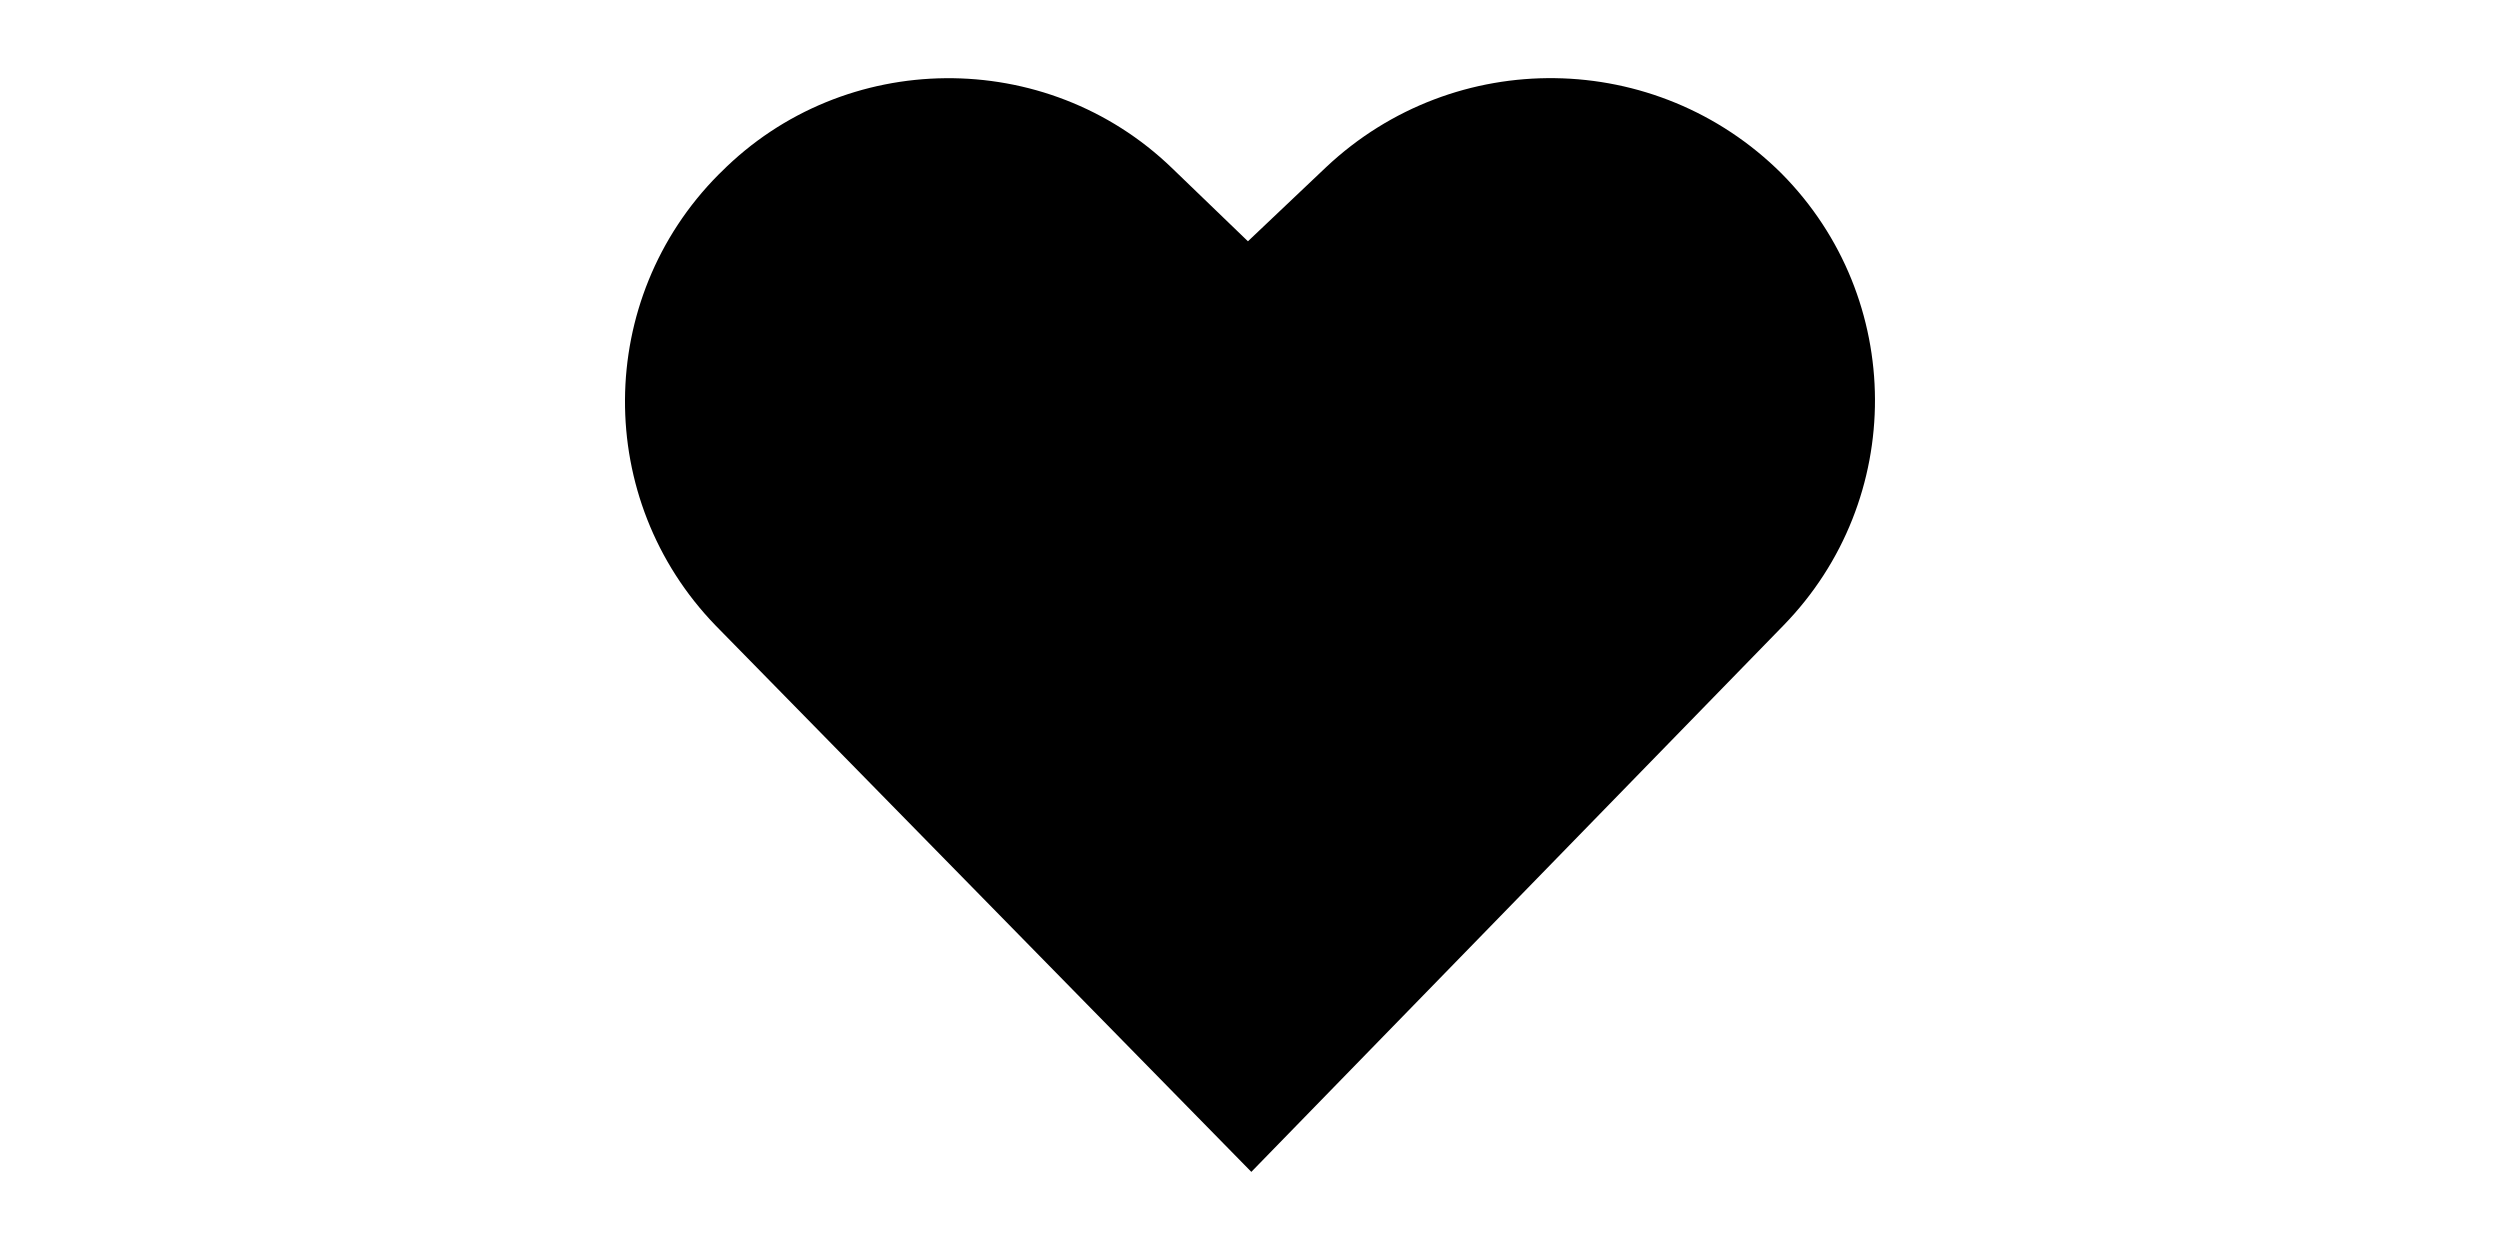
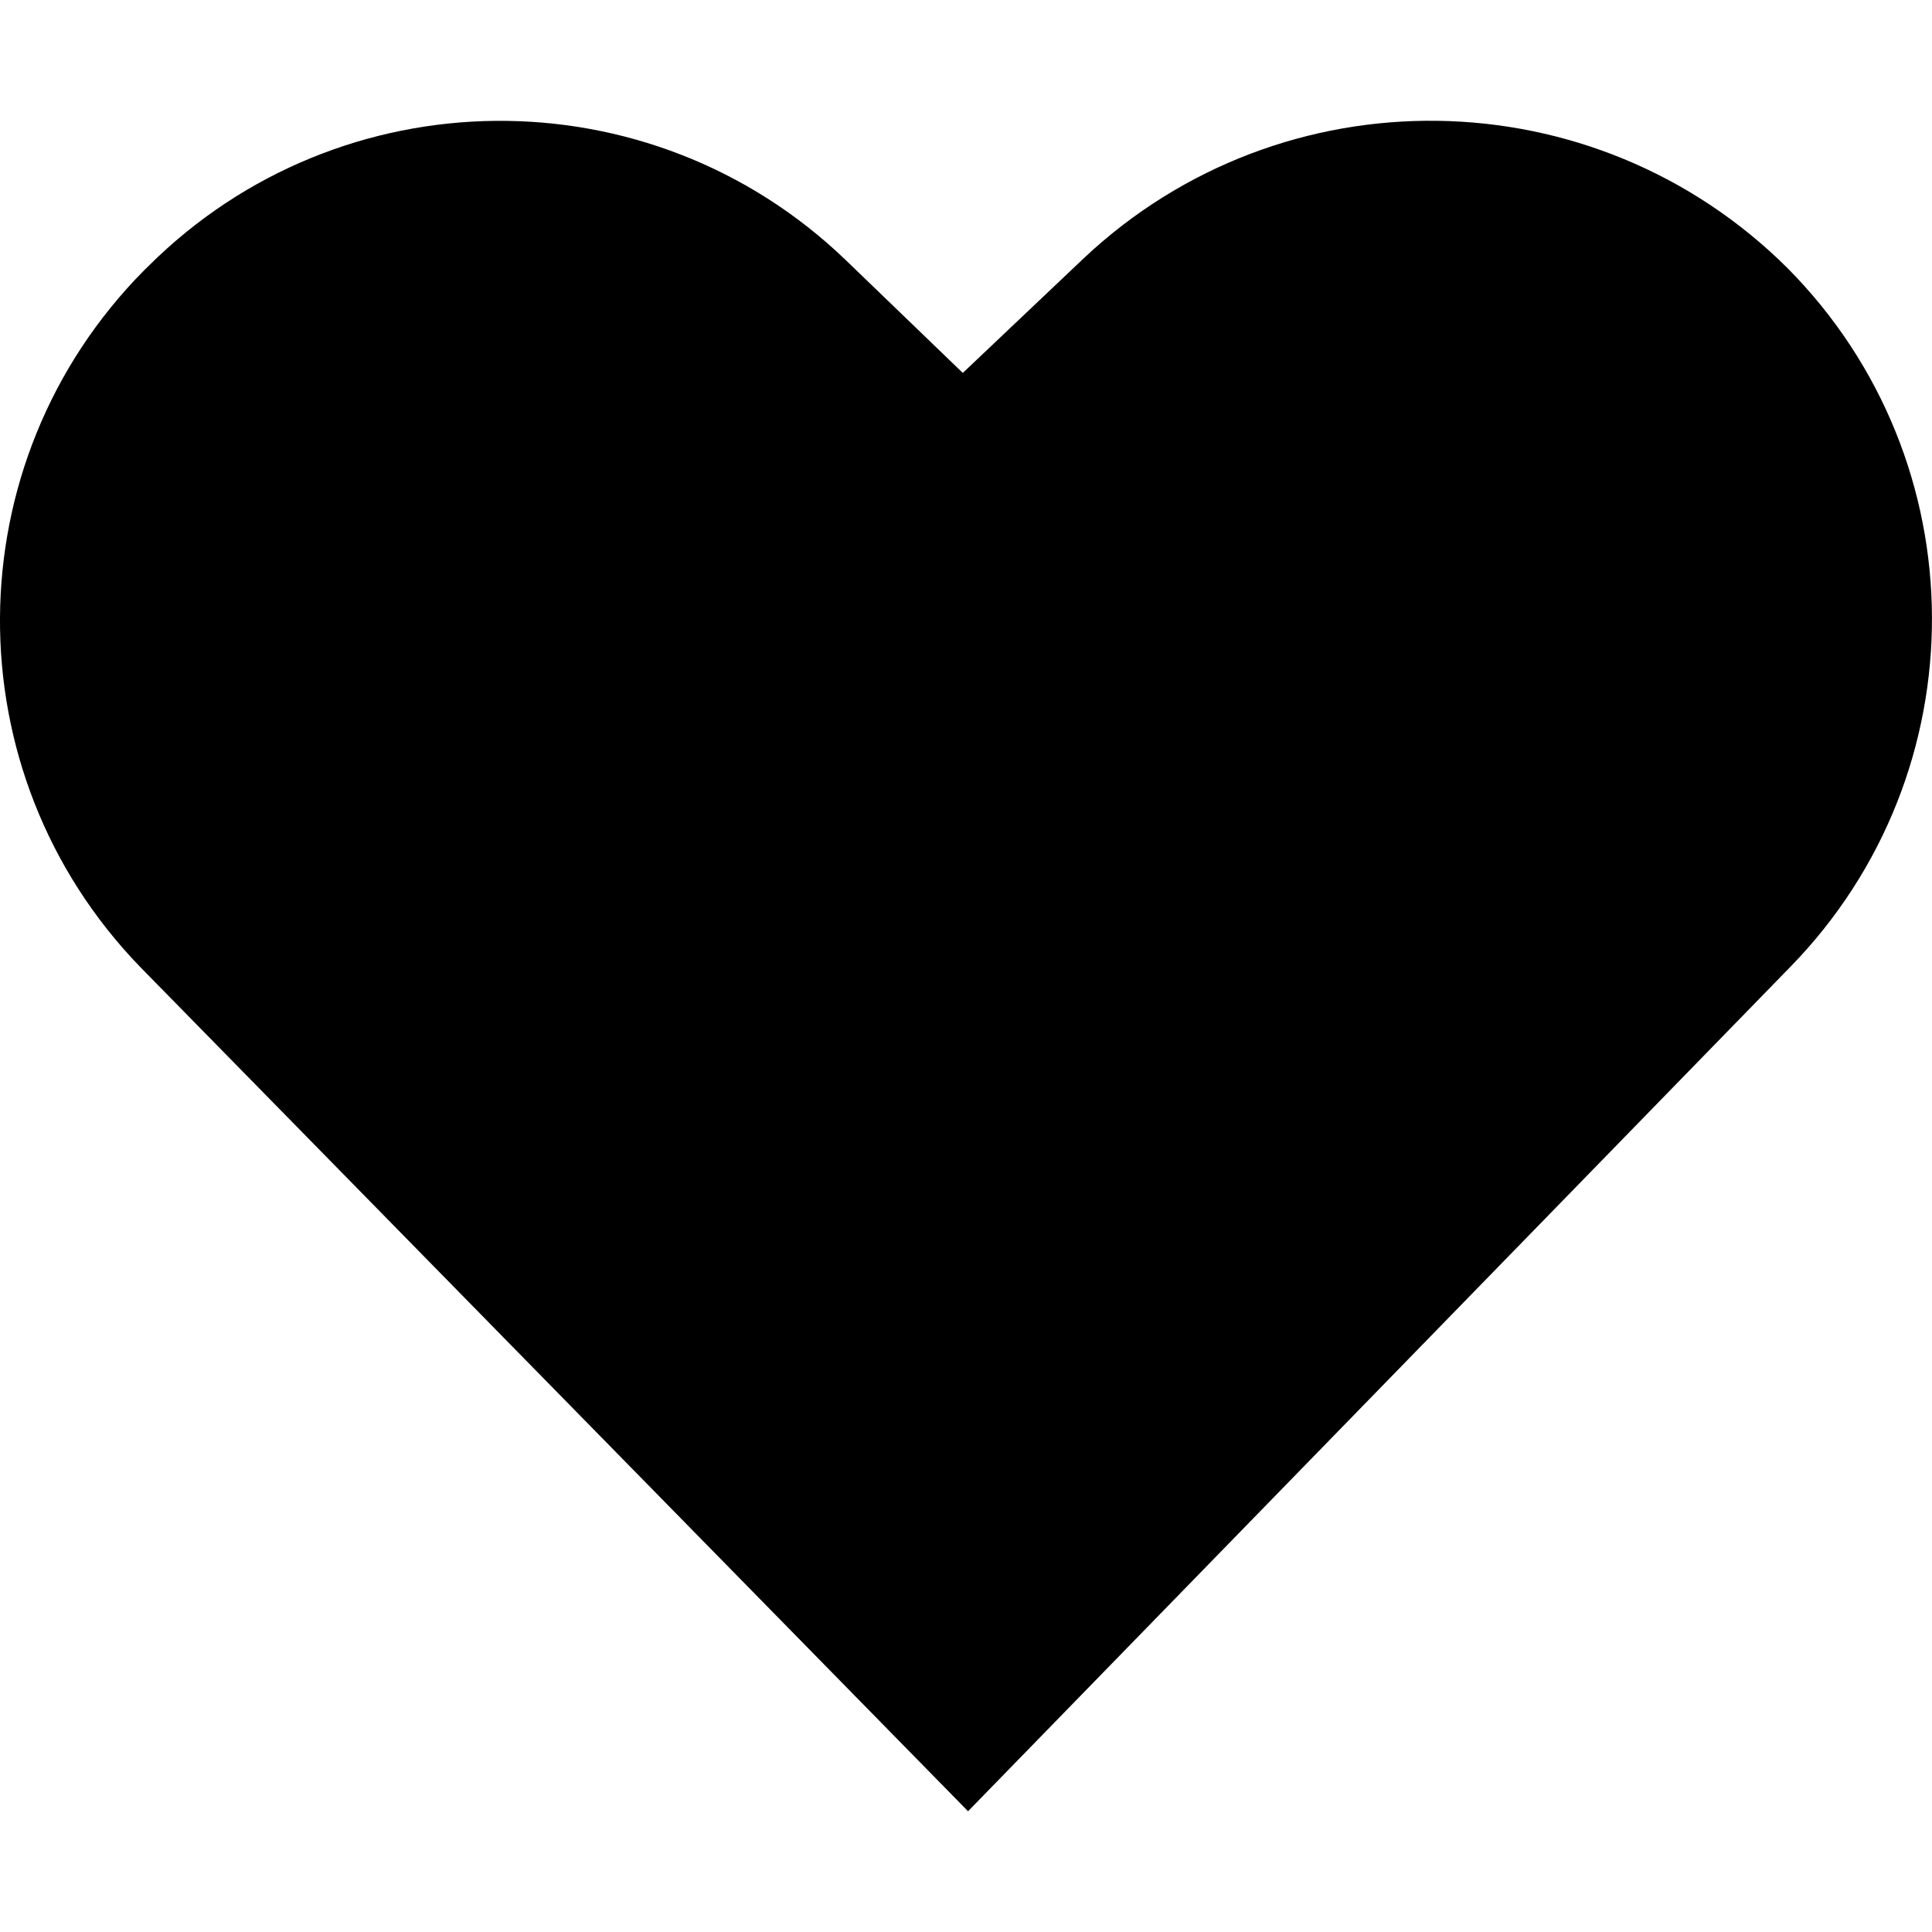
- <svg xmlns="http://www.w3.org/2000/svg" width="32" height="16" viewBox="0 0 32 16">
-   <path fill-rule="evenodd" d="M15.974 3.088l1-.948a4.191 4.191 0 0 1 5.83.081 4.126 4.126 0 0 1 .023 5.786L16.017 15 9.16 8.007a4.123 4.123 0 0 1 .035-5.77l.034-.033C10.806.621 13.39.597 15 2.15l.973.938z" />
+ <svg xmlns="http://www.w3.org/2000/svg" width="16" height="16" version="1.1" viewBox="0 0 16 16">
+   <path fillRule="evenodd" d="M7.974 3.088l1-.948a4.191 4.191 0 015.83.081 4.126 4.126 0 01.023 5.786L8.017 15 1.16 8.007a4.123 4.123 0 01.035-5.77l.034-.033A4.128 4.128 0 017 2.15l.973.938z" />
</svg>
